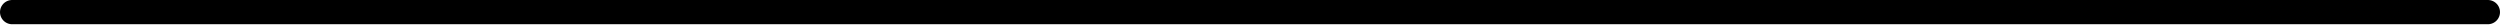
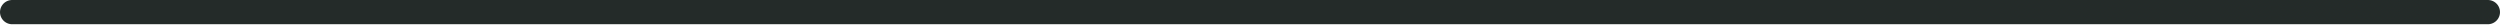
<svg xmlns="http://www.w3.org/2000/svg" width="516" height="5" viewBox="0 0 516 5" fill="none">
-   <line x1="2.5" y1="2.5" x2="513.5" y2="2.5" stroke="black" stroke-width="5" stroke-linecap="round" />
+   <line x1="2.5" y1="2.5" x2="513.5" y2="2.5" stroke="#242B29" stroke-width="5" stroke-linecap="round" />
</svg>
